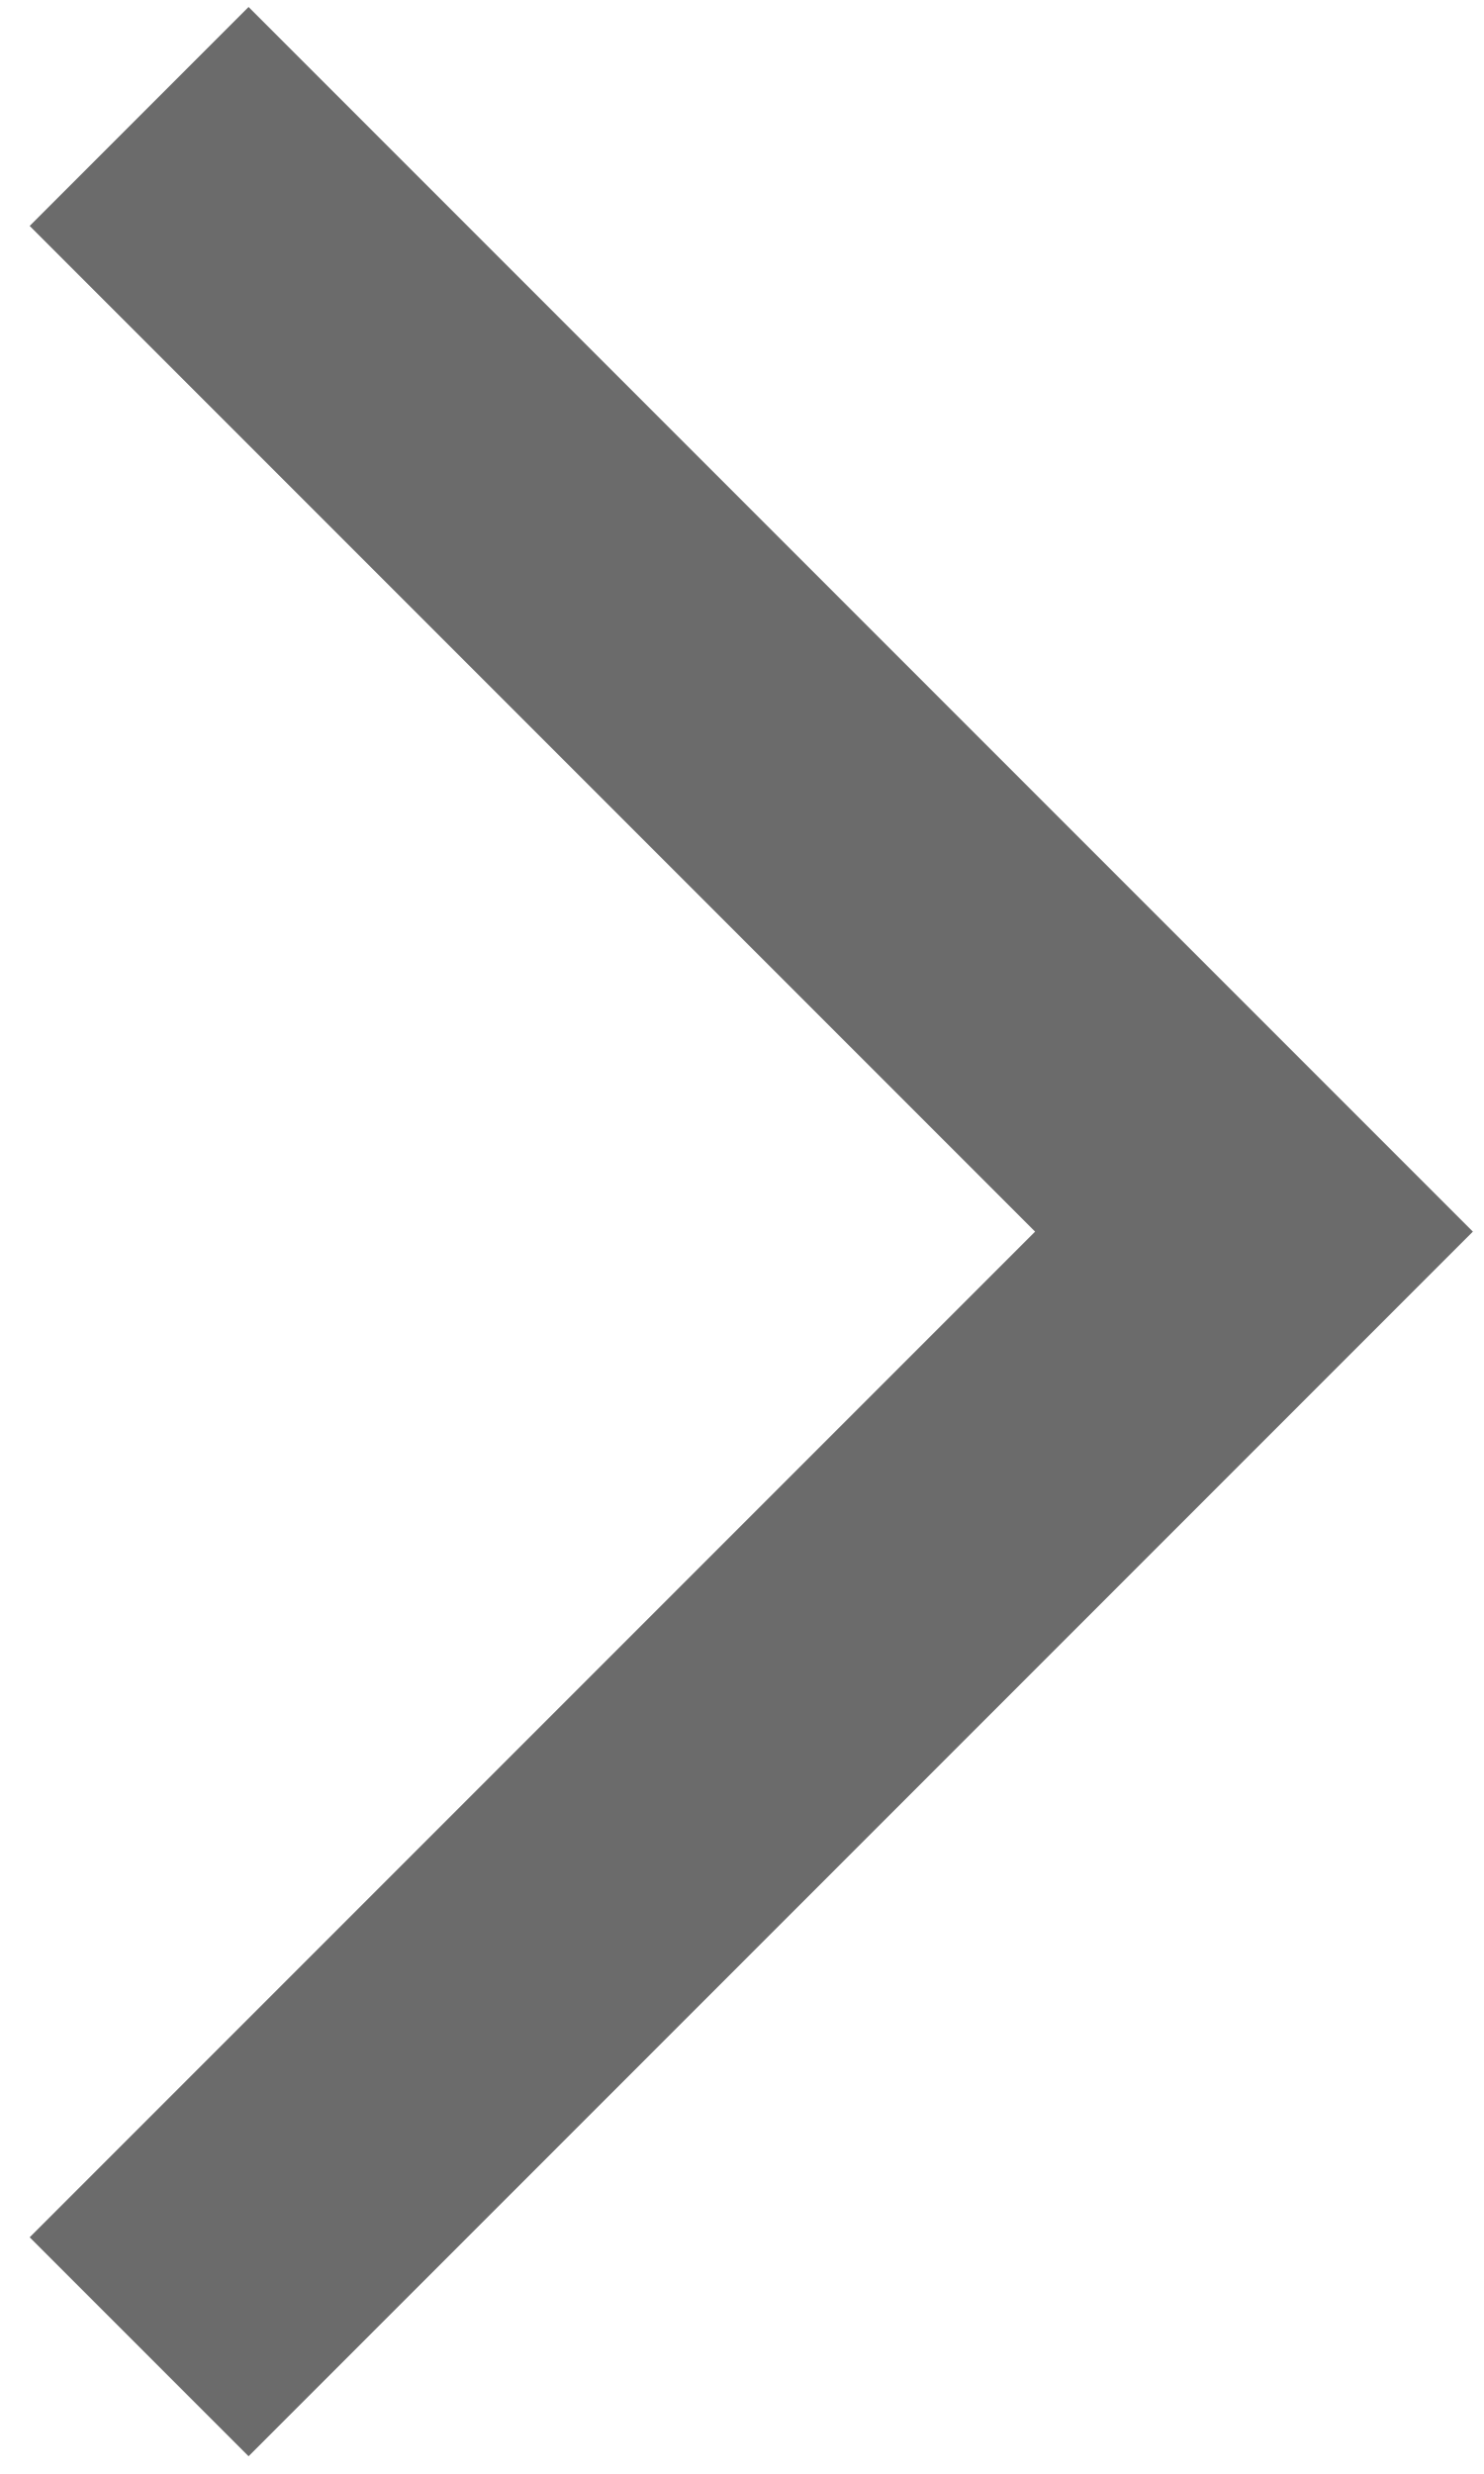
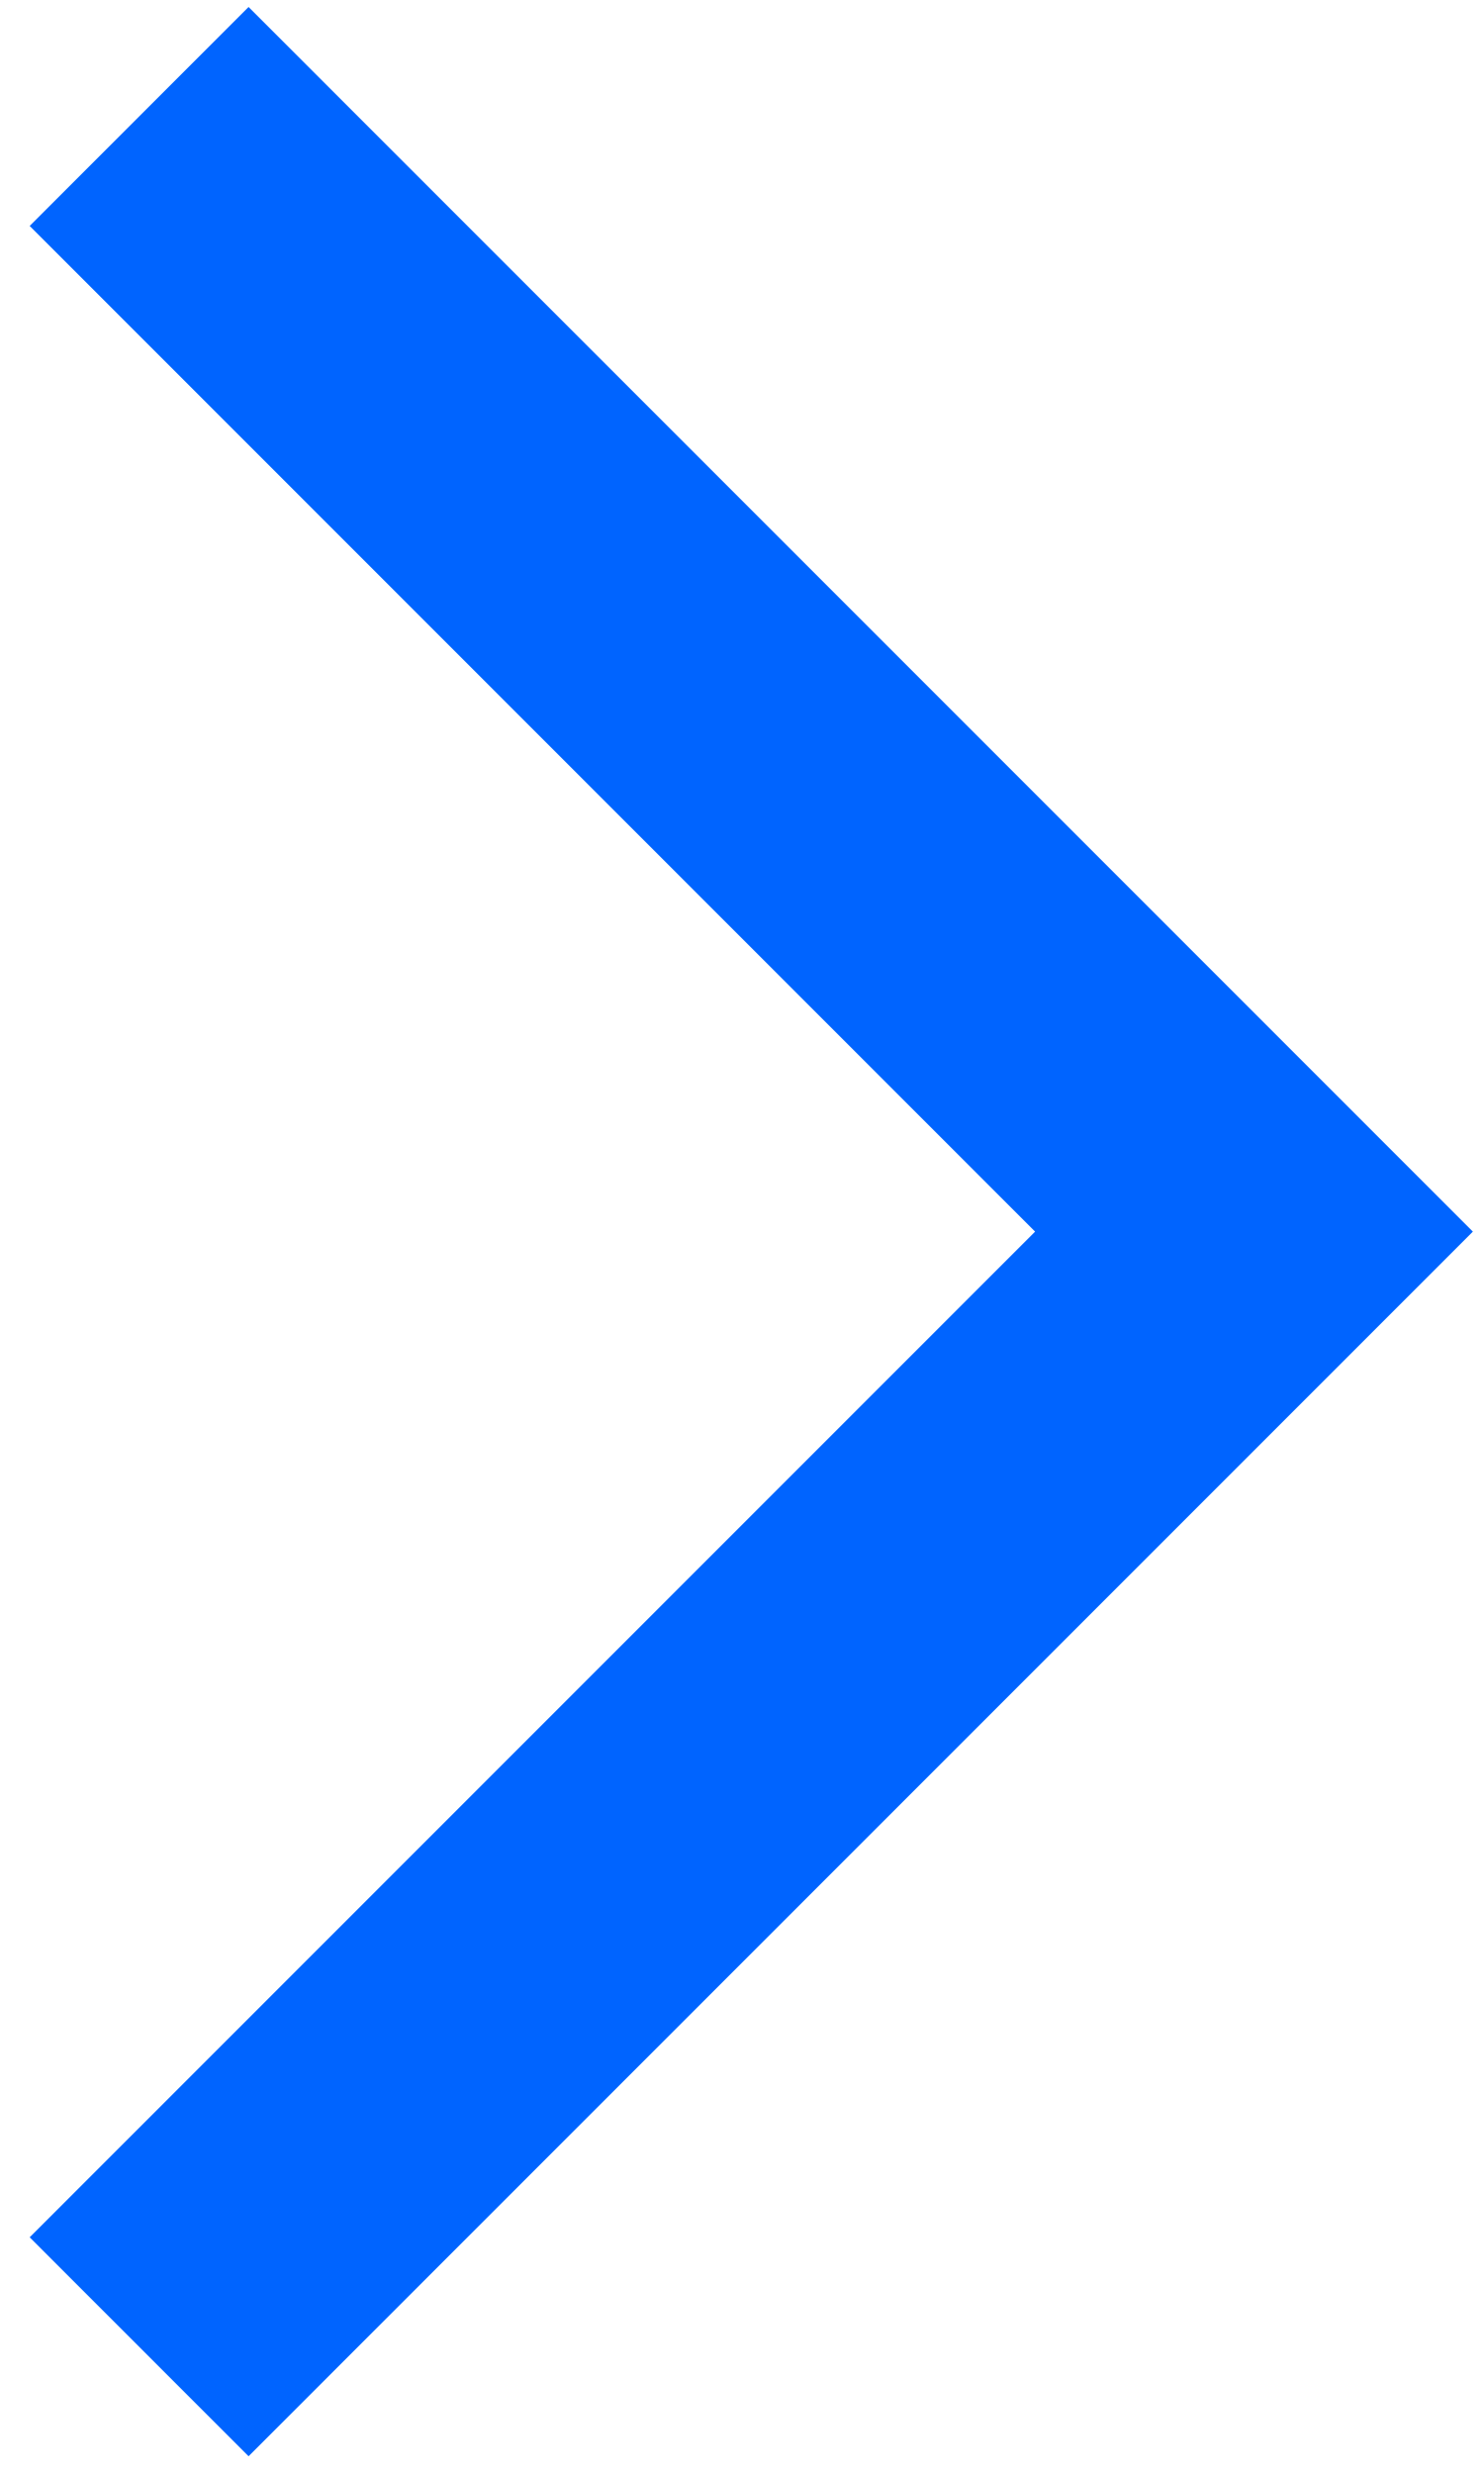
<svg xmlns="http://www.w3.org/2000/svg" width="48" height="80" viewBox="0 0 48 80" fill="none">
-   <path d="M0.96 72.346L8.04 79.426L47.64 39.826L8.04 0.226L0.96 7.306L33.48 39.826L0.96 72.346Z" fill="rgba(45, 45, 45, 0.7)" />
+   <path d="M0.96 72.346L8.04 79.426L47.64 39.826L8.04 0.226L0.96 7.306L33.48 39.826L0.96 72.346Z" fill="#0064ff" />
</svg>
